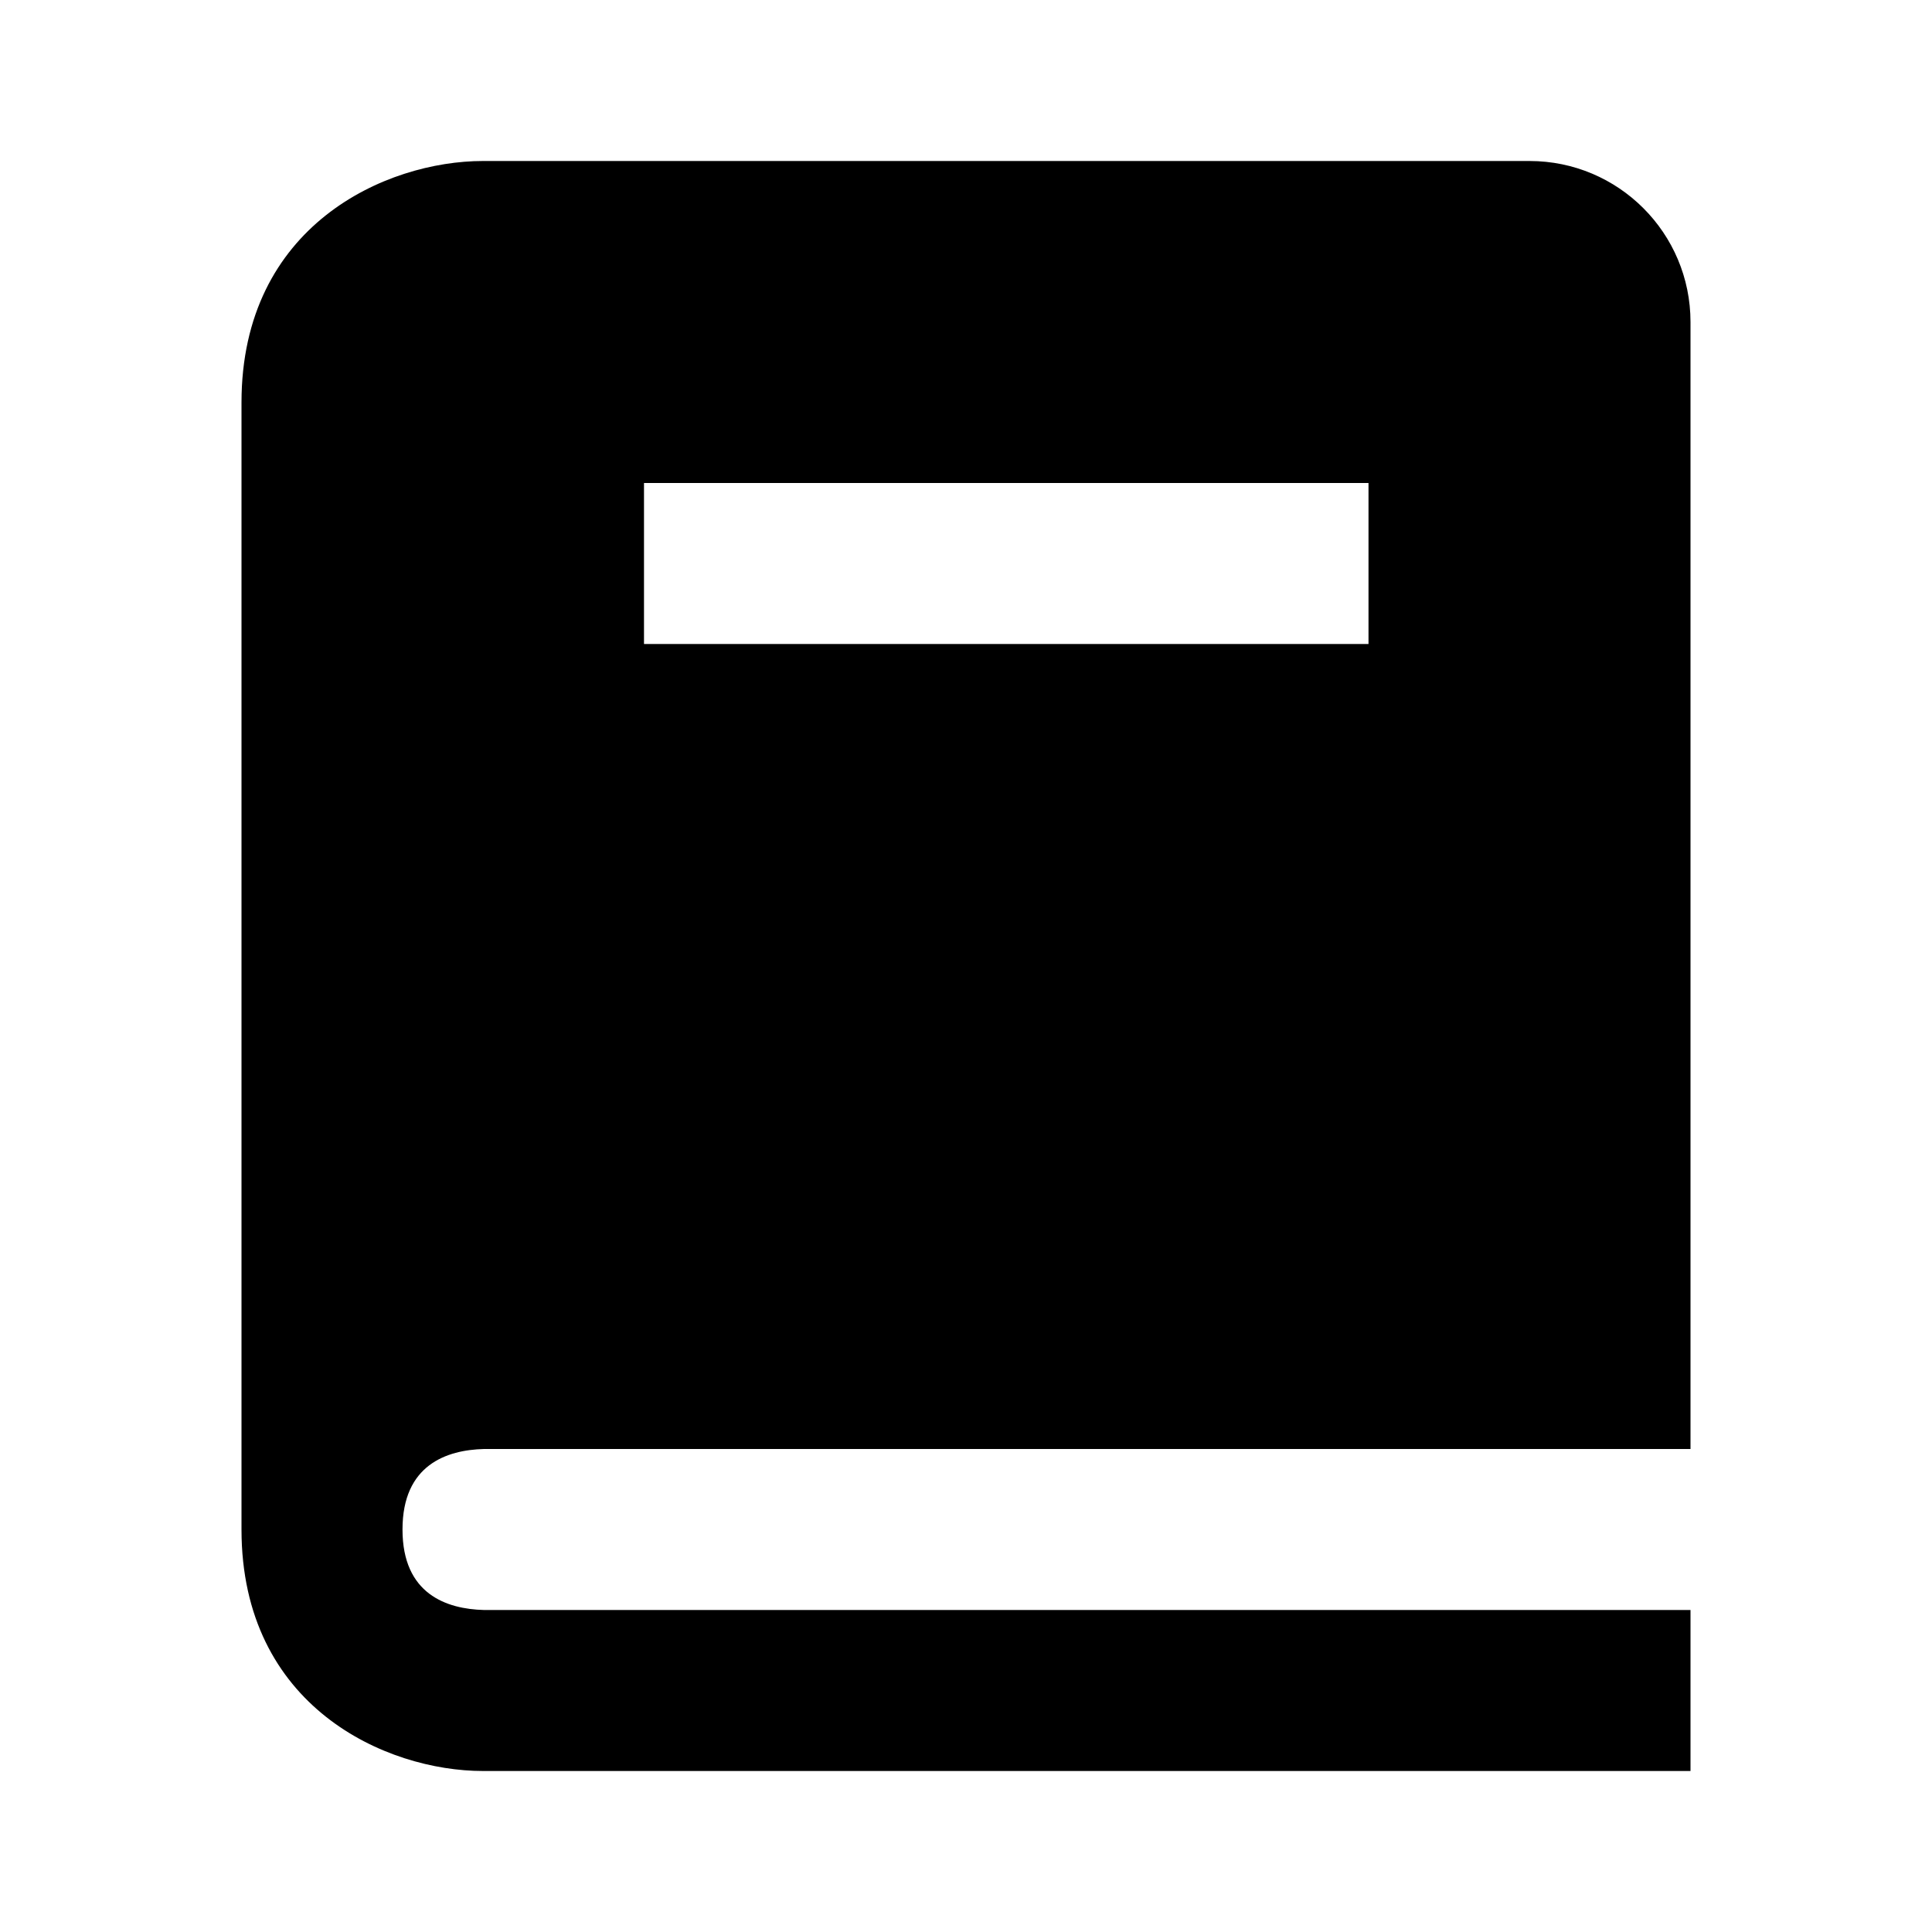
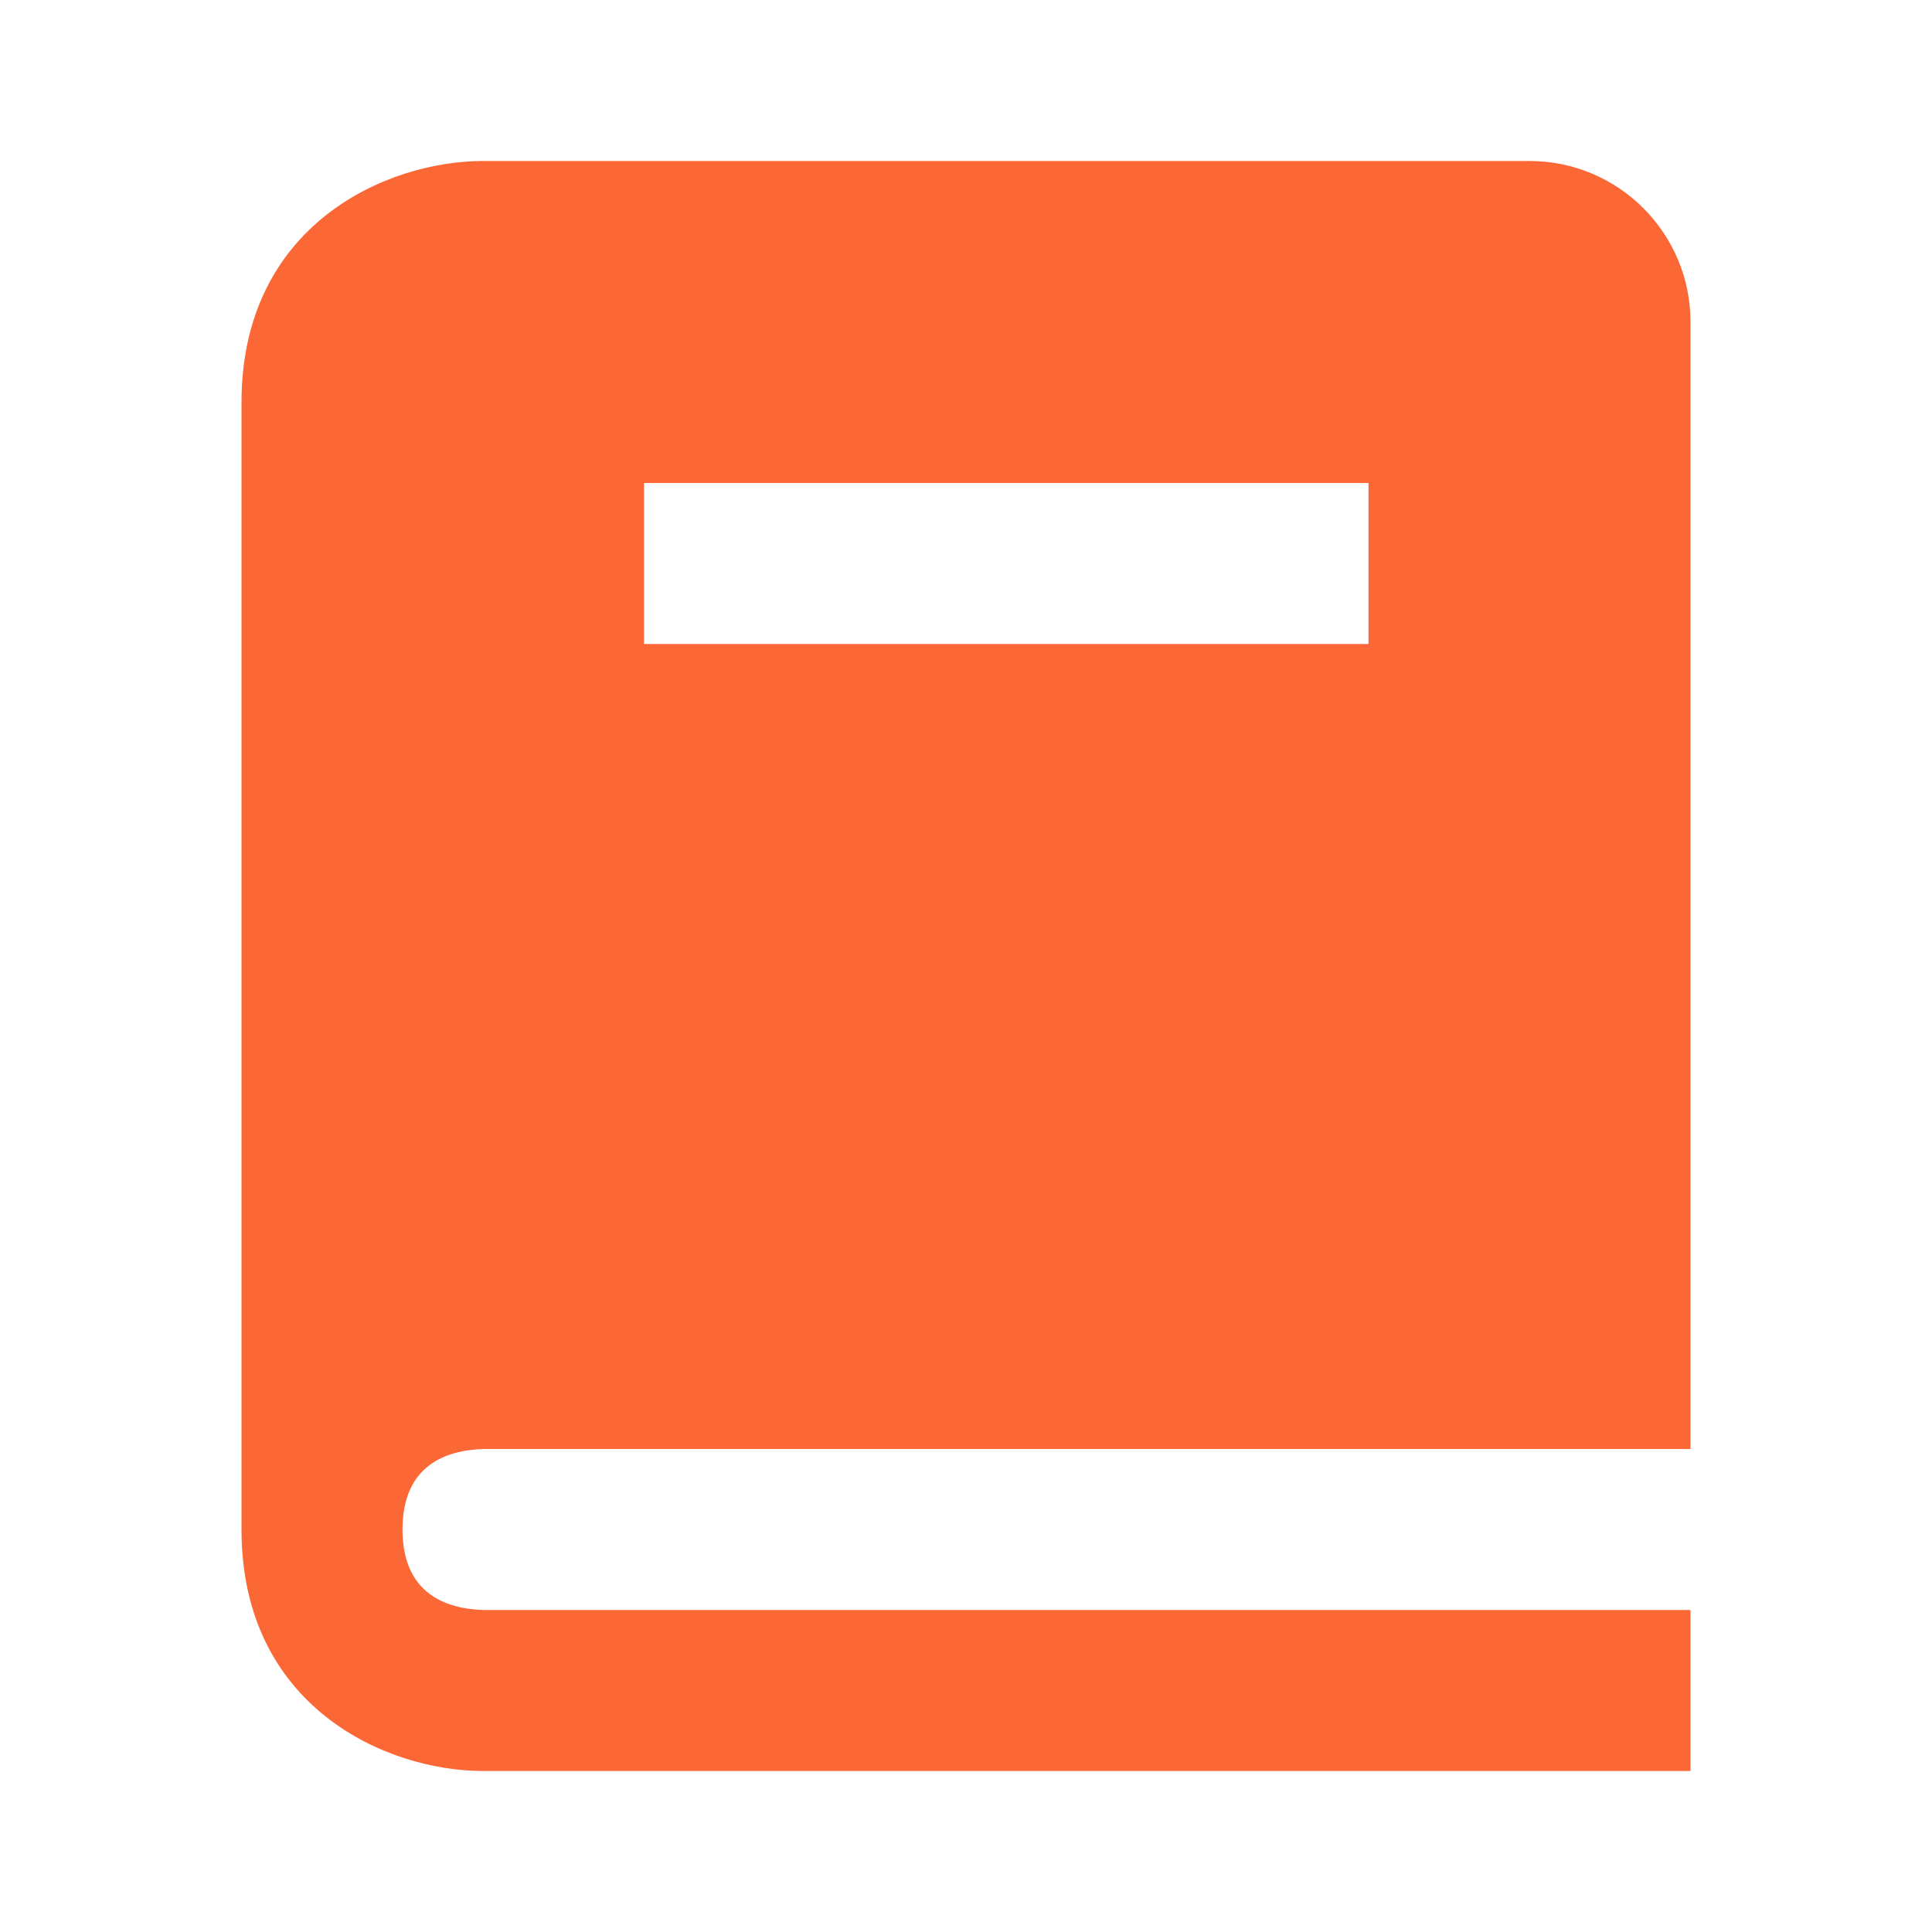
- <svg xmlns="http://www.w3.org/2000/svg" width="24" height="24" viewBox="0 0 24 24" style="fill: rgba(0, 0, 0, 1);transform: ;msFilter:;">
+ <svg xmlns="http://www.w3.org/2000/svg" width="24" height="24" viewBox="0 0 24 24" style="fill: #FC6736;">
  <path d="M6.012 18H21V4a2 2 0 0 0-2-2H6c-1.206 0-3 .799-3 3v14c0 2.201 1.794 3 3 3h15v-2H6.012C5.55 19.988 5 19.805 5 19s.55-.988 1.012-1zM8 6h9v2H8V6z" />
</svg>
